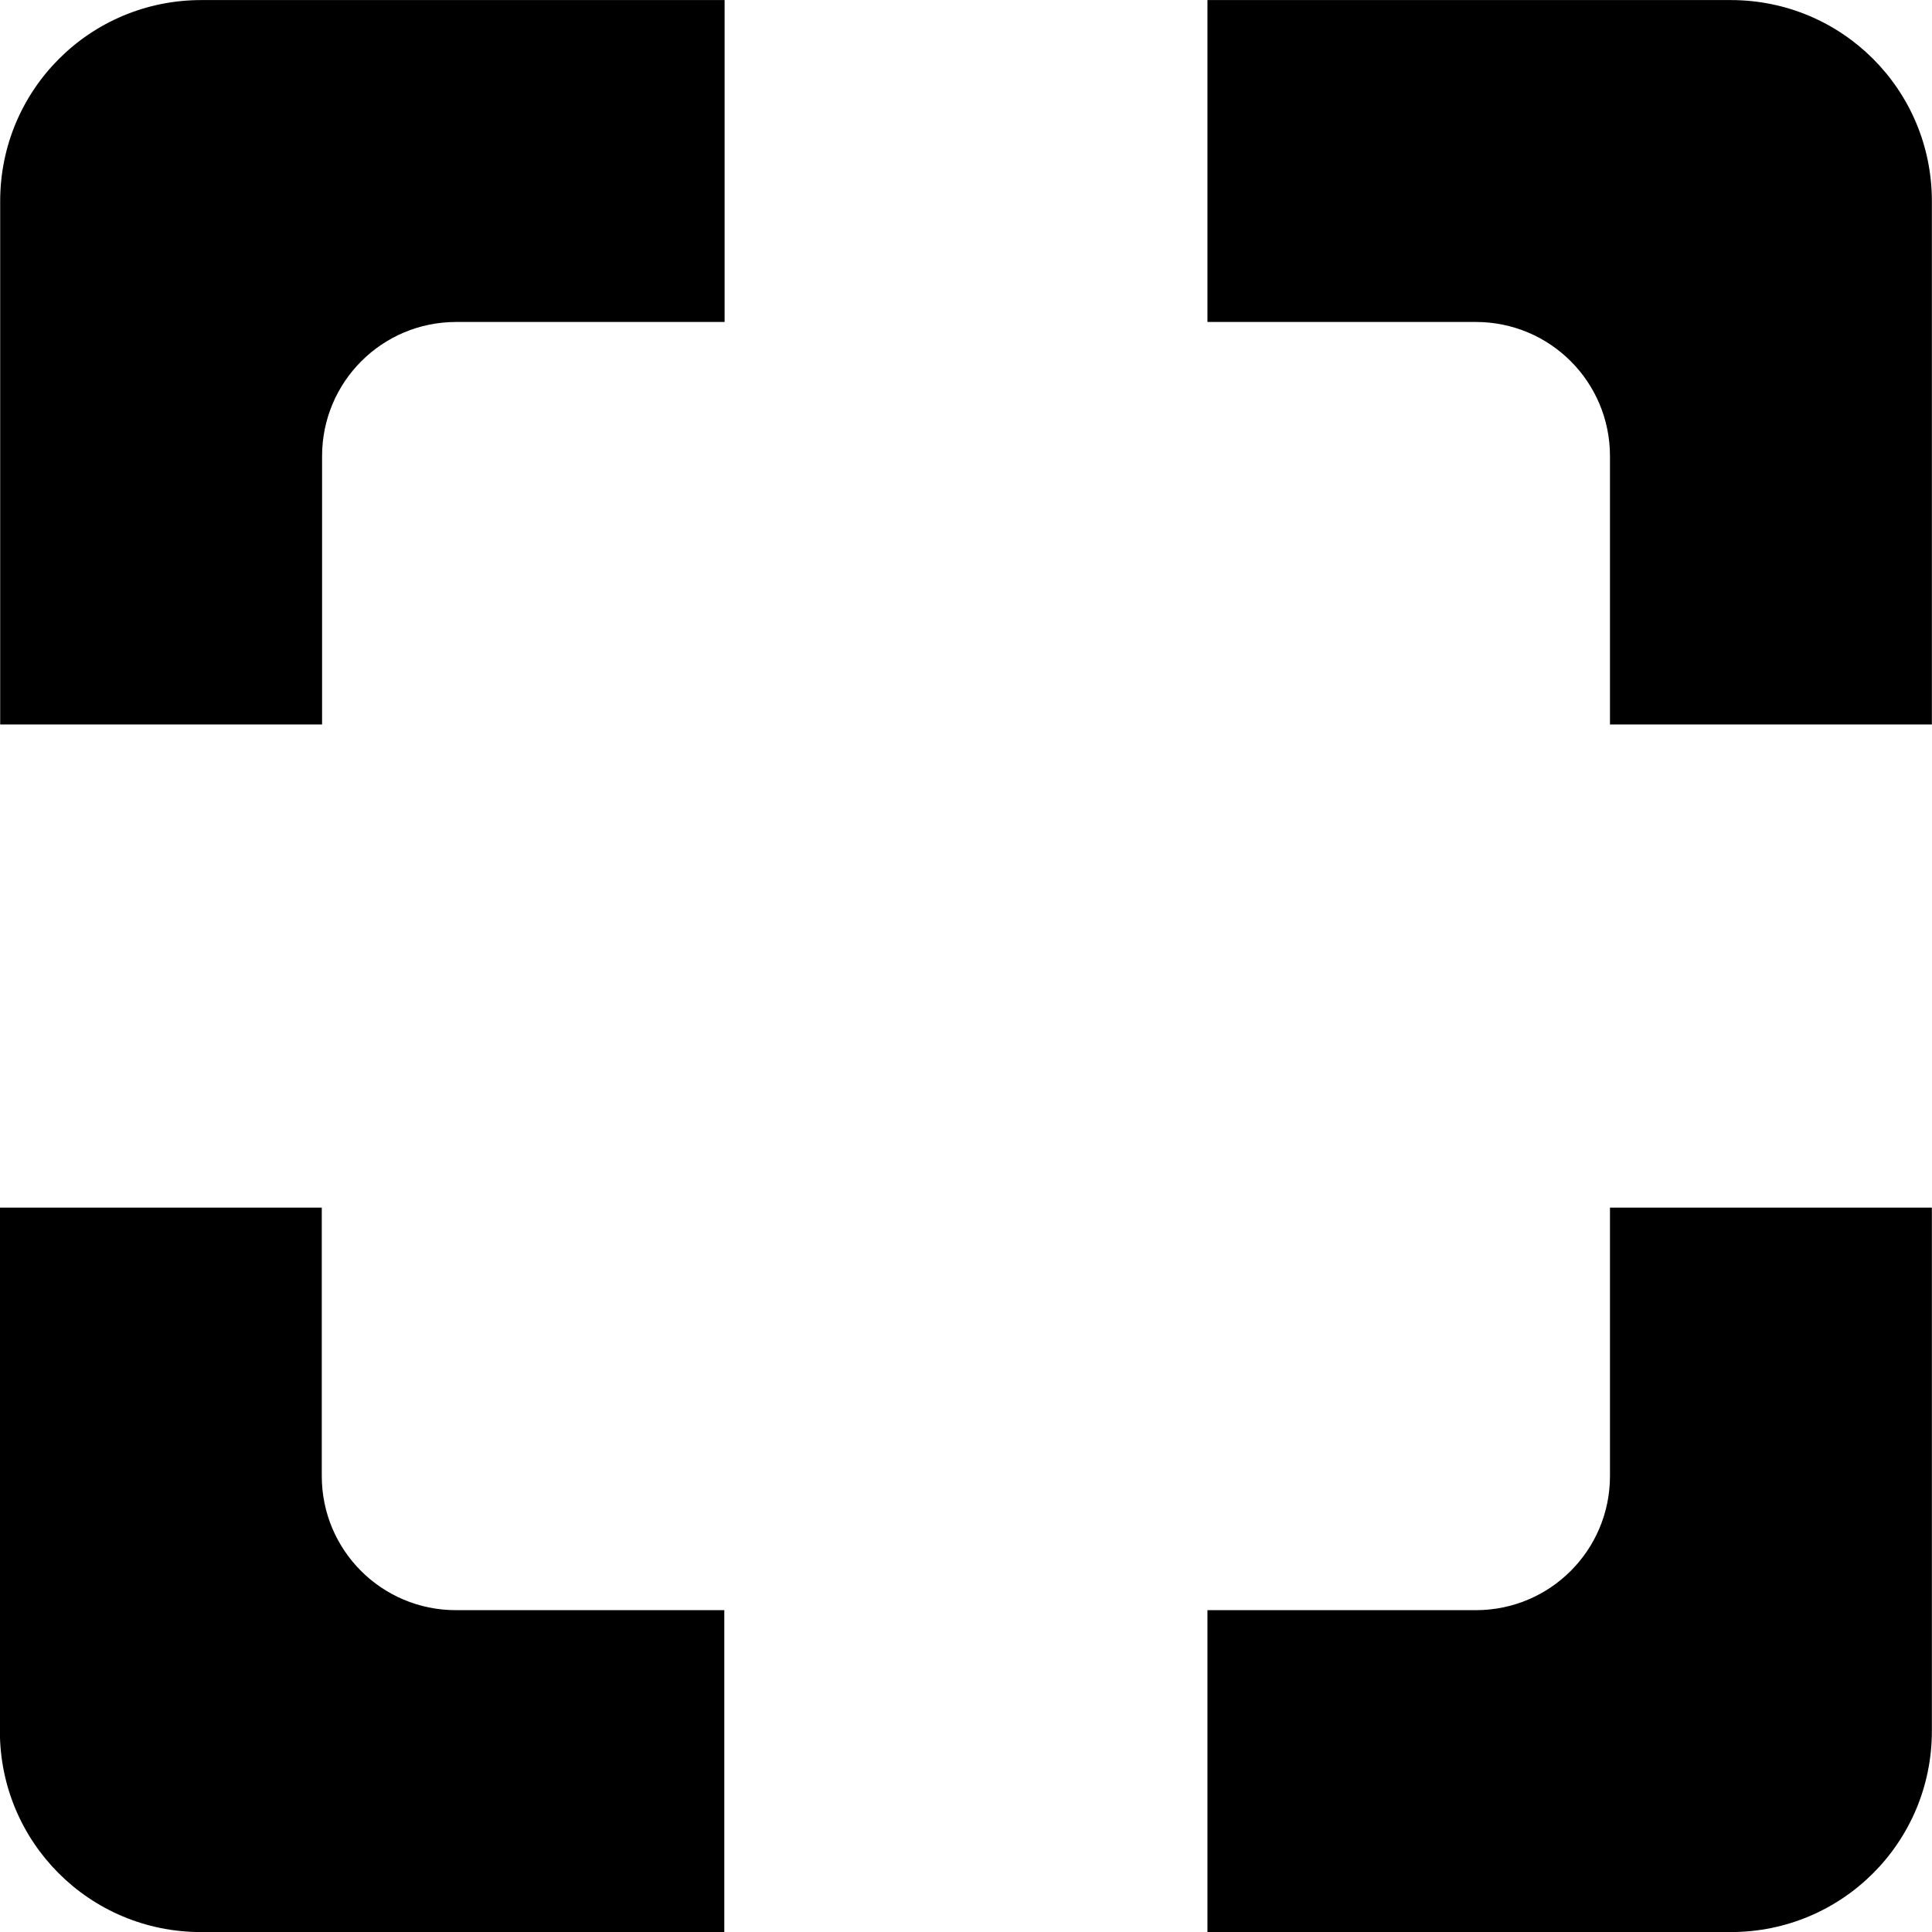
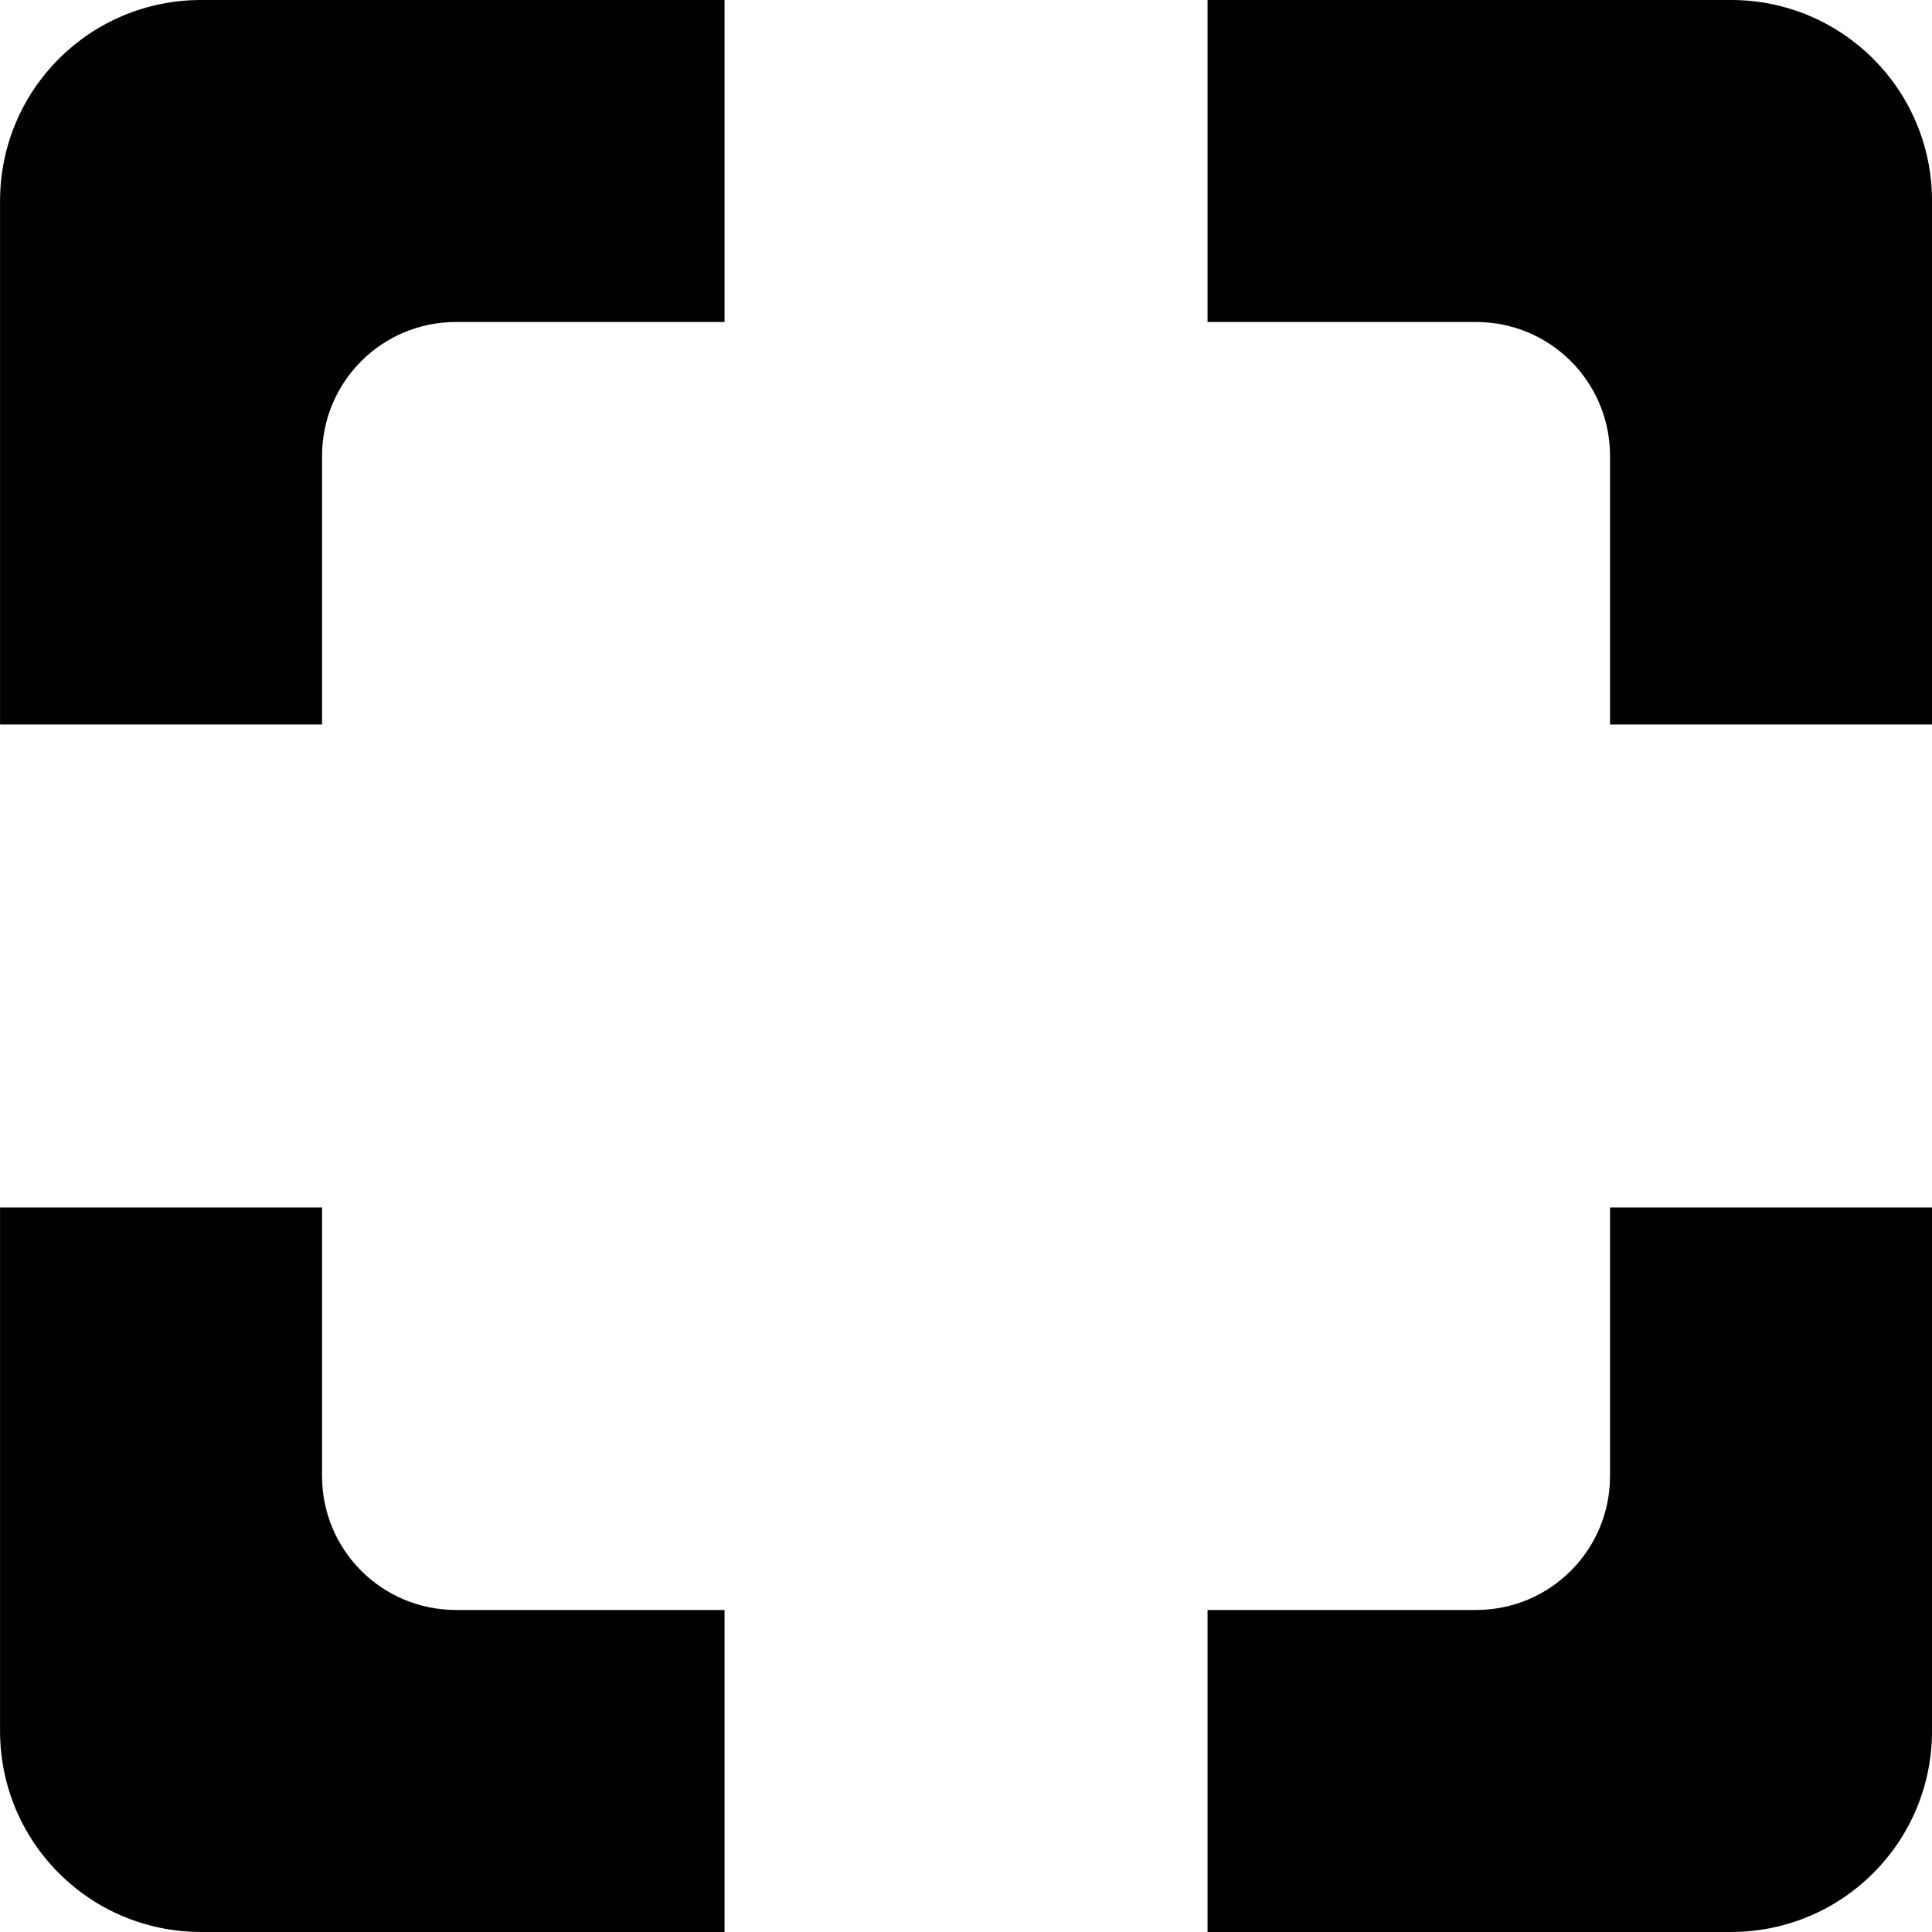
- <svg xmlns="http://www.w3.org/2000/svg" width="24" height="24" version="1.1" viewBox="0 0 6.35 6.35">
-   <g transform="translate(.71746 .27015)">
-     <g id="core-a" transform="translate(-.75087 -.33693)">
-       <path id="core-b" d="m5.325 4.036v0.882c0 0.244-0.197 0.441-0.441 0.441h-0.882v1.058h1.72c0.366 0 0.661-0.295 0.661-0.661v-1.72z" style="stroke-width:.265" />
-       <path id="core-c" d="m0.033 4.036v1.72c0 0.366 0.295 0.661 0.661 0.661h1.72v-1.058h-0.882c-0.244 0-0.441-0.197-0.441-0.441v-0.882z" style="stroke-width:.265" />
-       <path id="core-d" d="m4.002 0.067v1.058h0.882c0.244 0 0.441 0.197 0.441 0.441v0.882h1.058v-1.72c0-0.366-0.295-0.661-0.661-0.661z" style="stroke-width:.265" />
-       <path id="core-e" d="m0.695 0.067c-0.366 0-0.661 0.295-0.661 0.661v1.72h1.058v-0.882c0-0.244 0.197-0.441 0.441-0.441h0.882v-1.058z" style="stroke-width:.265" />
-     </g>
+ <svg xmlns="http://www.w3.org/2000/svg" id="Core" width="24" height="24" version="1.1" viewBox="0 0 24 24">
+   <g transform="translate(-.35151 -2.3112)">
+     <path id="Shape" d="m2.852 2.311c-1.385 0-2.5 1.115-2.5 2.5v6.5h4v-3.334c0-0.923 0.743-1.666 1.666-1.666h3.334v-4zm12.5 0v4h3.334c0.923 0 1.666 0.743 1.666 1.666v3.334h4v-6.5c0-1.385-1.115-2.5-2.5-2.5zm-15 15v6.5c0 1.385 1.115 2.5 2.5 2.5h6.5v-4h-3.334c-0.923 0-1.666-0.743-1.666-1.666v-3.334zm20 0v3.334c0 0.923-0.743 1.666-1.666 1.666h-3.334v4h6.5c1.385 0 2.5-1.115 2.5-2.5v-6.5z" style="fill:#010101;stroke-dasharray:30.24, 15.12;stroke-dashoffset:24.948;stroke-linejoin:round;stroke-width:3.78" />
  </g>
</svg>
